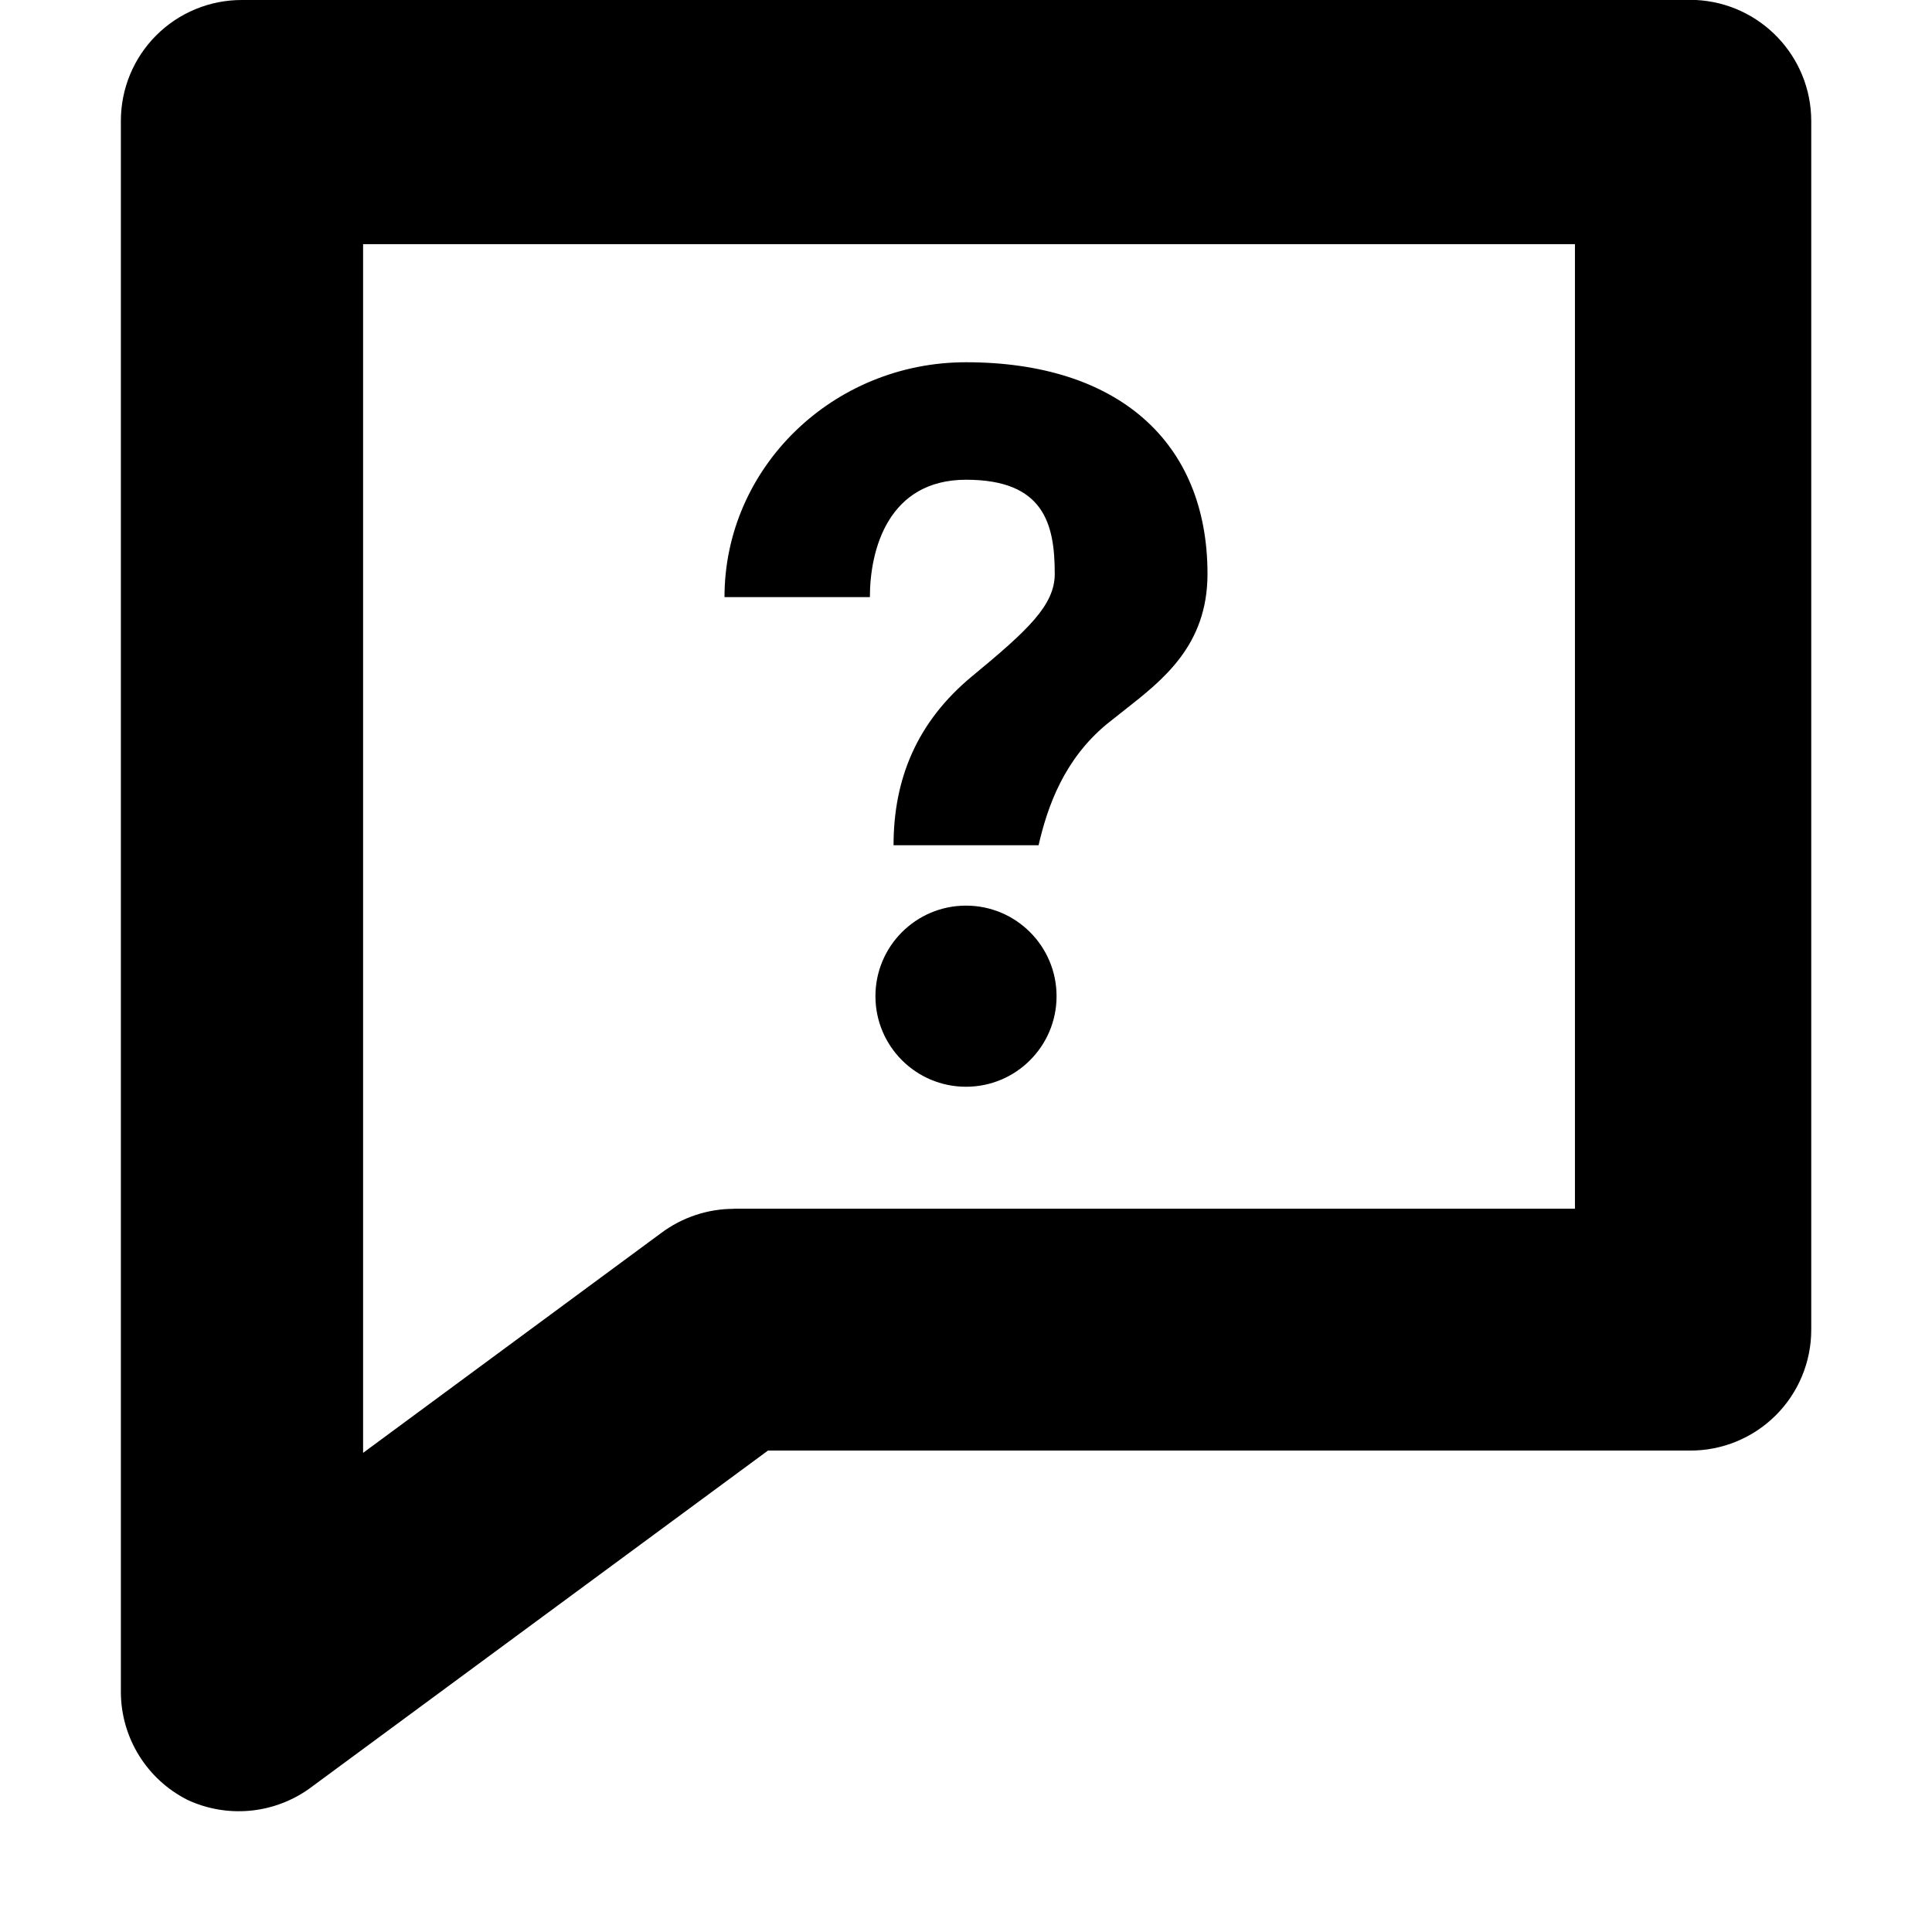
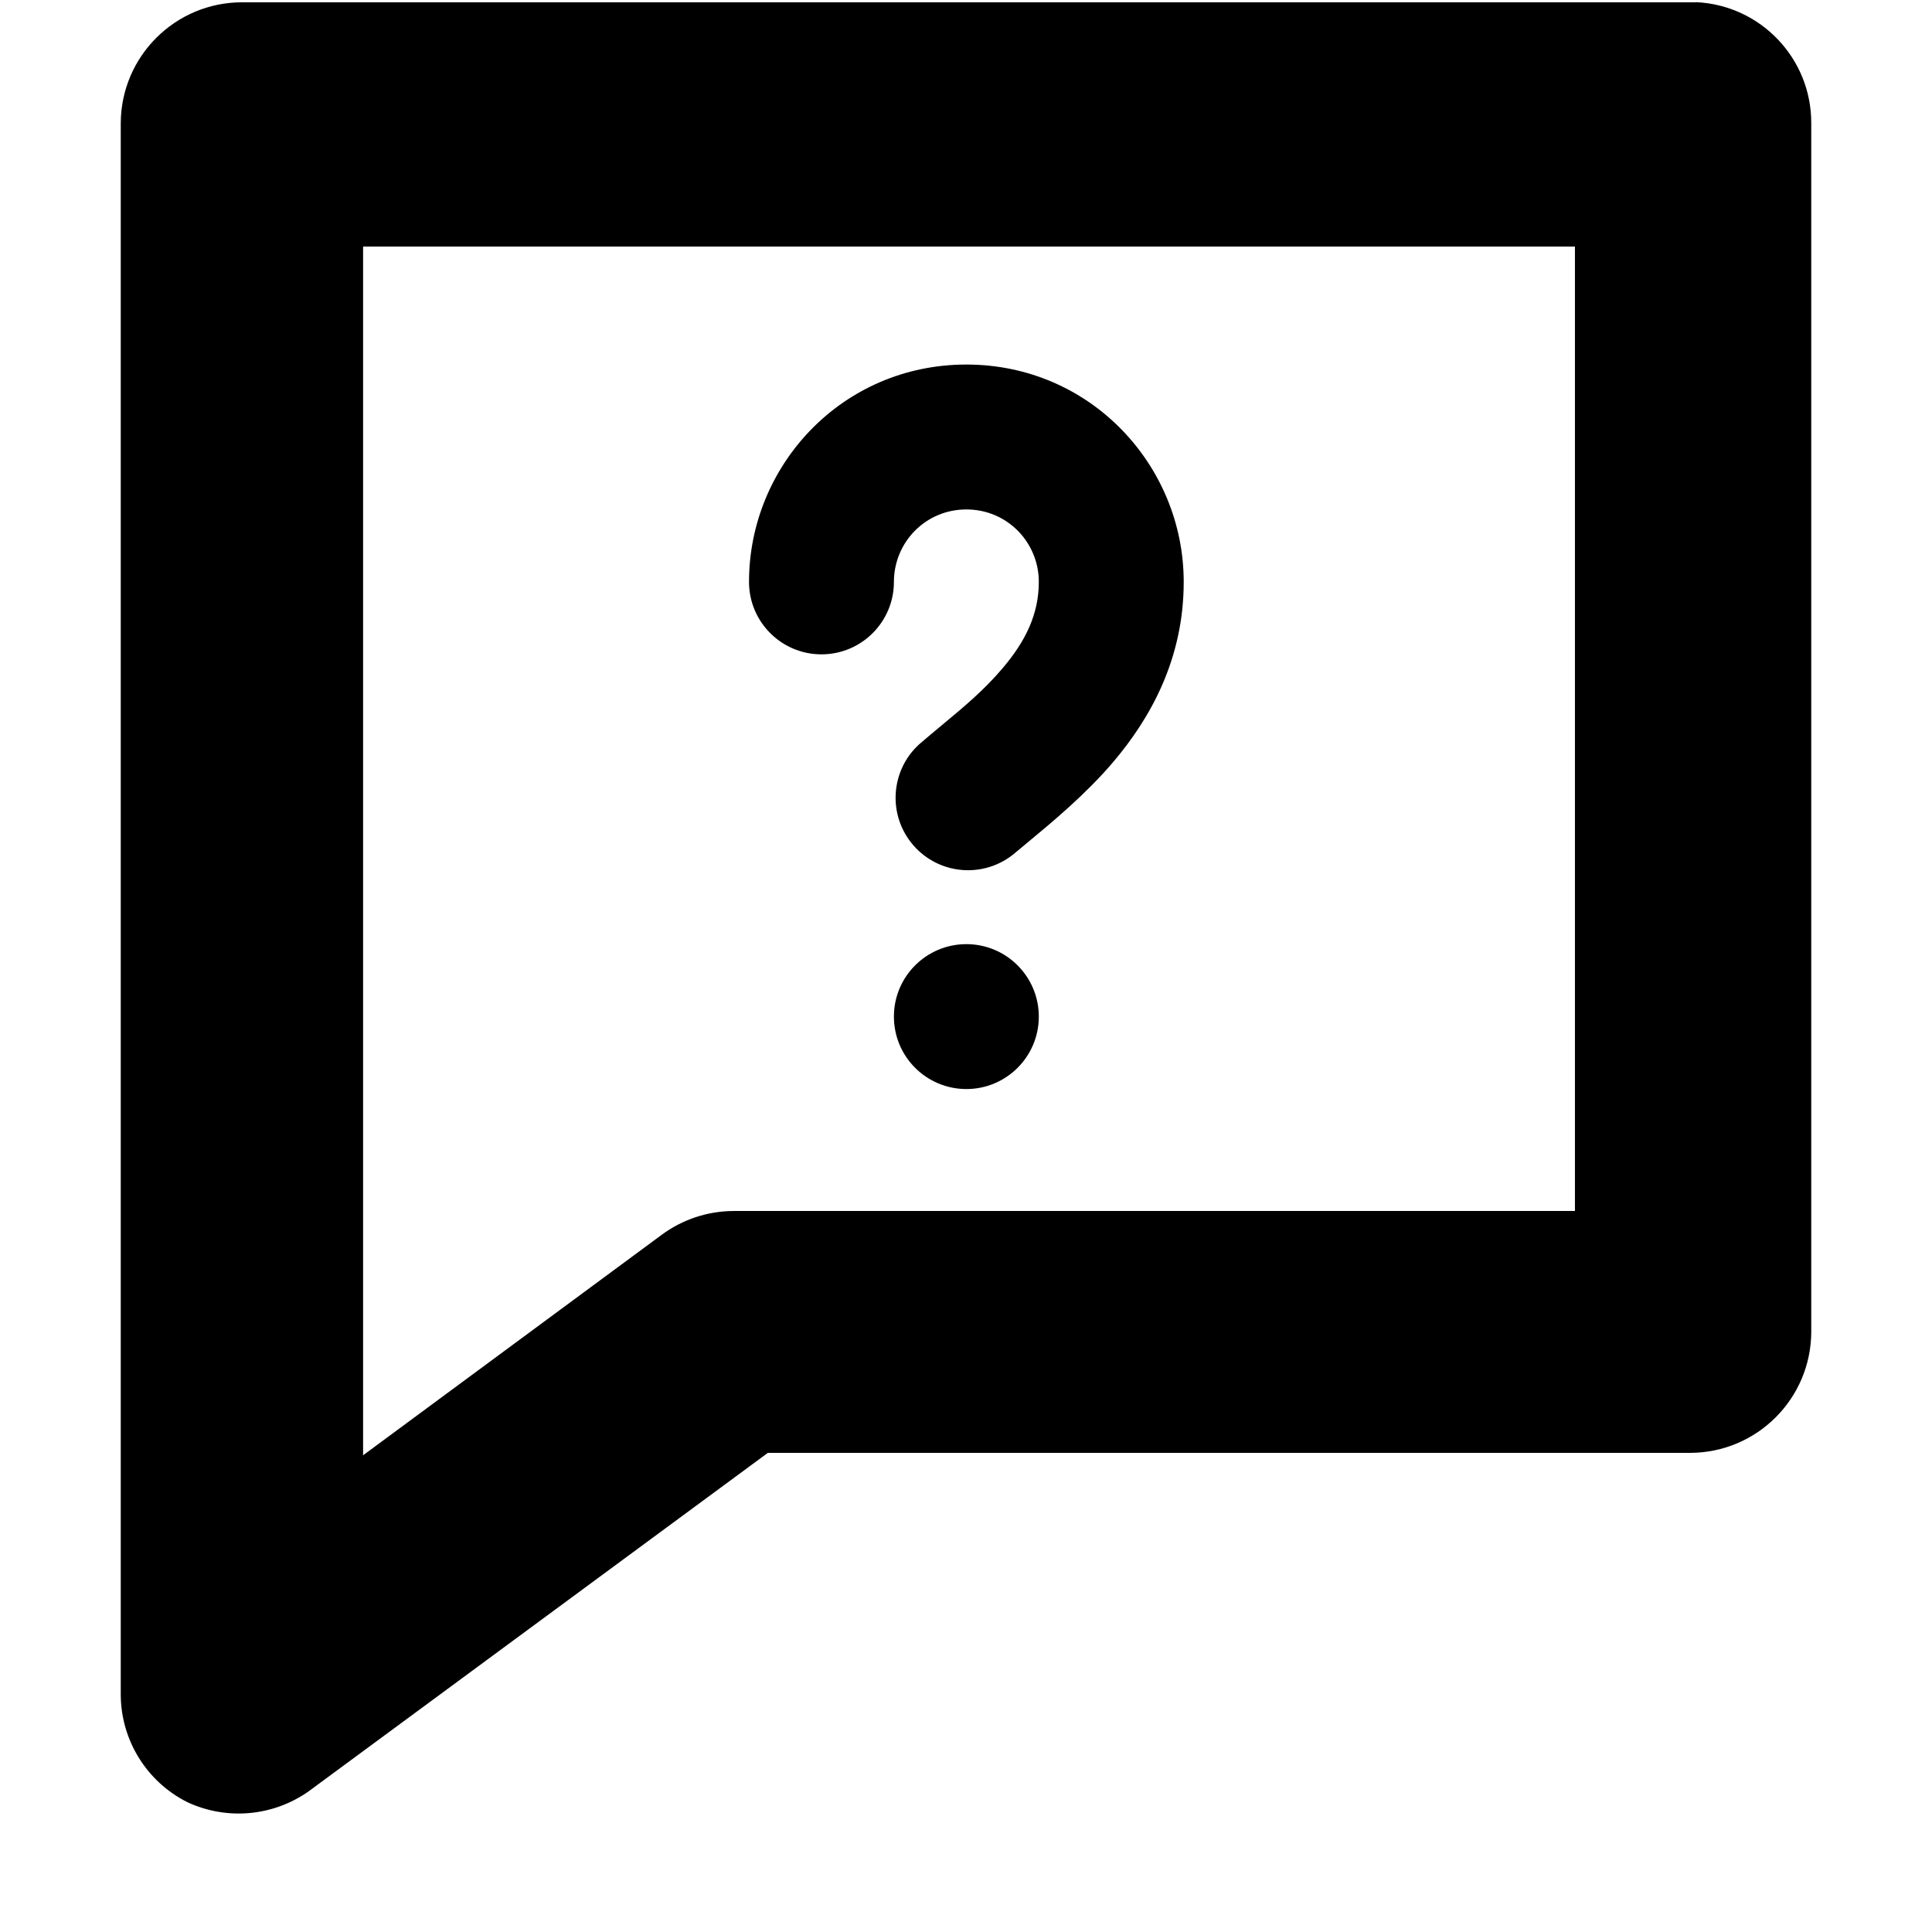
<svg xmlns="http://www.w3.org/2000/svg" width="16" height="16" viewBox="0 0 16 16">
-   <path d="M9.163 5.999c-.35.292-.487.675-.562 1.001H7.4c0-.55.194-1.023.652-1.401.459-.379.683-.587.683-.846 0-.413-.088-.78-.734-.78s-.797.58-.797.972H6C6 3.873 6.897 3 8 3c1.253 0 2 .655 2 1.753 0 .59-.367.876-.688 1.128l-.149.118ZM8 9a.75.75 0 1 0 0-1.5A.75.75 0 0 0 8 9Z" />
-   <path fill-rule="evenodd" clip-rule="evenodd" d="M2.004 0h12.043A1.005 1.005 0 0 1 15 1.001v10.01a1 1 0 0 1-1.004 1.002H6.36l-3.803 2.803a1.006 1.006 0 0 1-1.004.09 1.003 1.003 0 0 1-.552-.89V1a1 1 0 0 1 1.003-1Zm4.074 10.01h6.965V2.022H3.007v10.01l2.469-1.821c.174-.13.385-.2.602-.2Z" />
+   <path d="M7.403 4.819c0-.326.26-.6.6-.6.34 0 .6.274.6.6 0 .267-.11.492-.3.715-.152.18-.317.317-.495.465-.064.053-.13.108-.198.167a.6.6 0 0 0 .786.906l.125-.104c.188-.156.469-.388.697-.656.305-.359.585-.85.585-1.493 0-.963-.771-1.8-1.8-1.8-1.03 0-1.8.837-1.8 1.8a.6.6 0 0 0 1.2 0ZM8.603 8.419a.6.6 0 1 1-1.2 0 .6.6 0 0 1 1.2 0Z" />
+   <path fill-rule="evenodd" d="M14.047.019H2.004A1.005 1.005 0 0 0 1 1.02v13.014a1 1 0 0 0 .552.891 1.006 1.006 0 0 0 1.004-.09l3.803-2.803h7.637A1.005 1.005 0 0 0 15 11.03V1.02a1 1 0 0 0-.953-1.002Zm-1.004 10.01H6.078c-.217 0-.428.07-.602.2l-2.469 1.823V2.042h10.036v7.988Z" clip-rule="evenodd" />
</svg>
